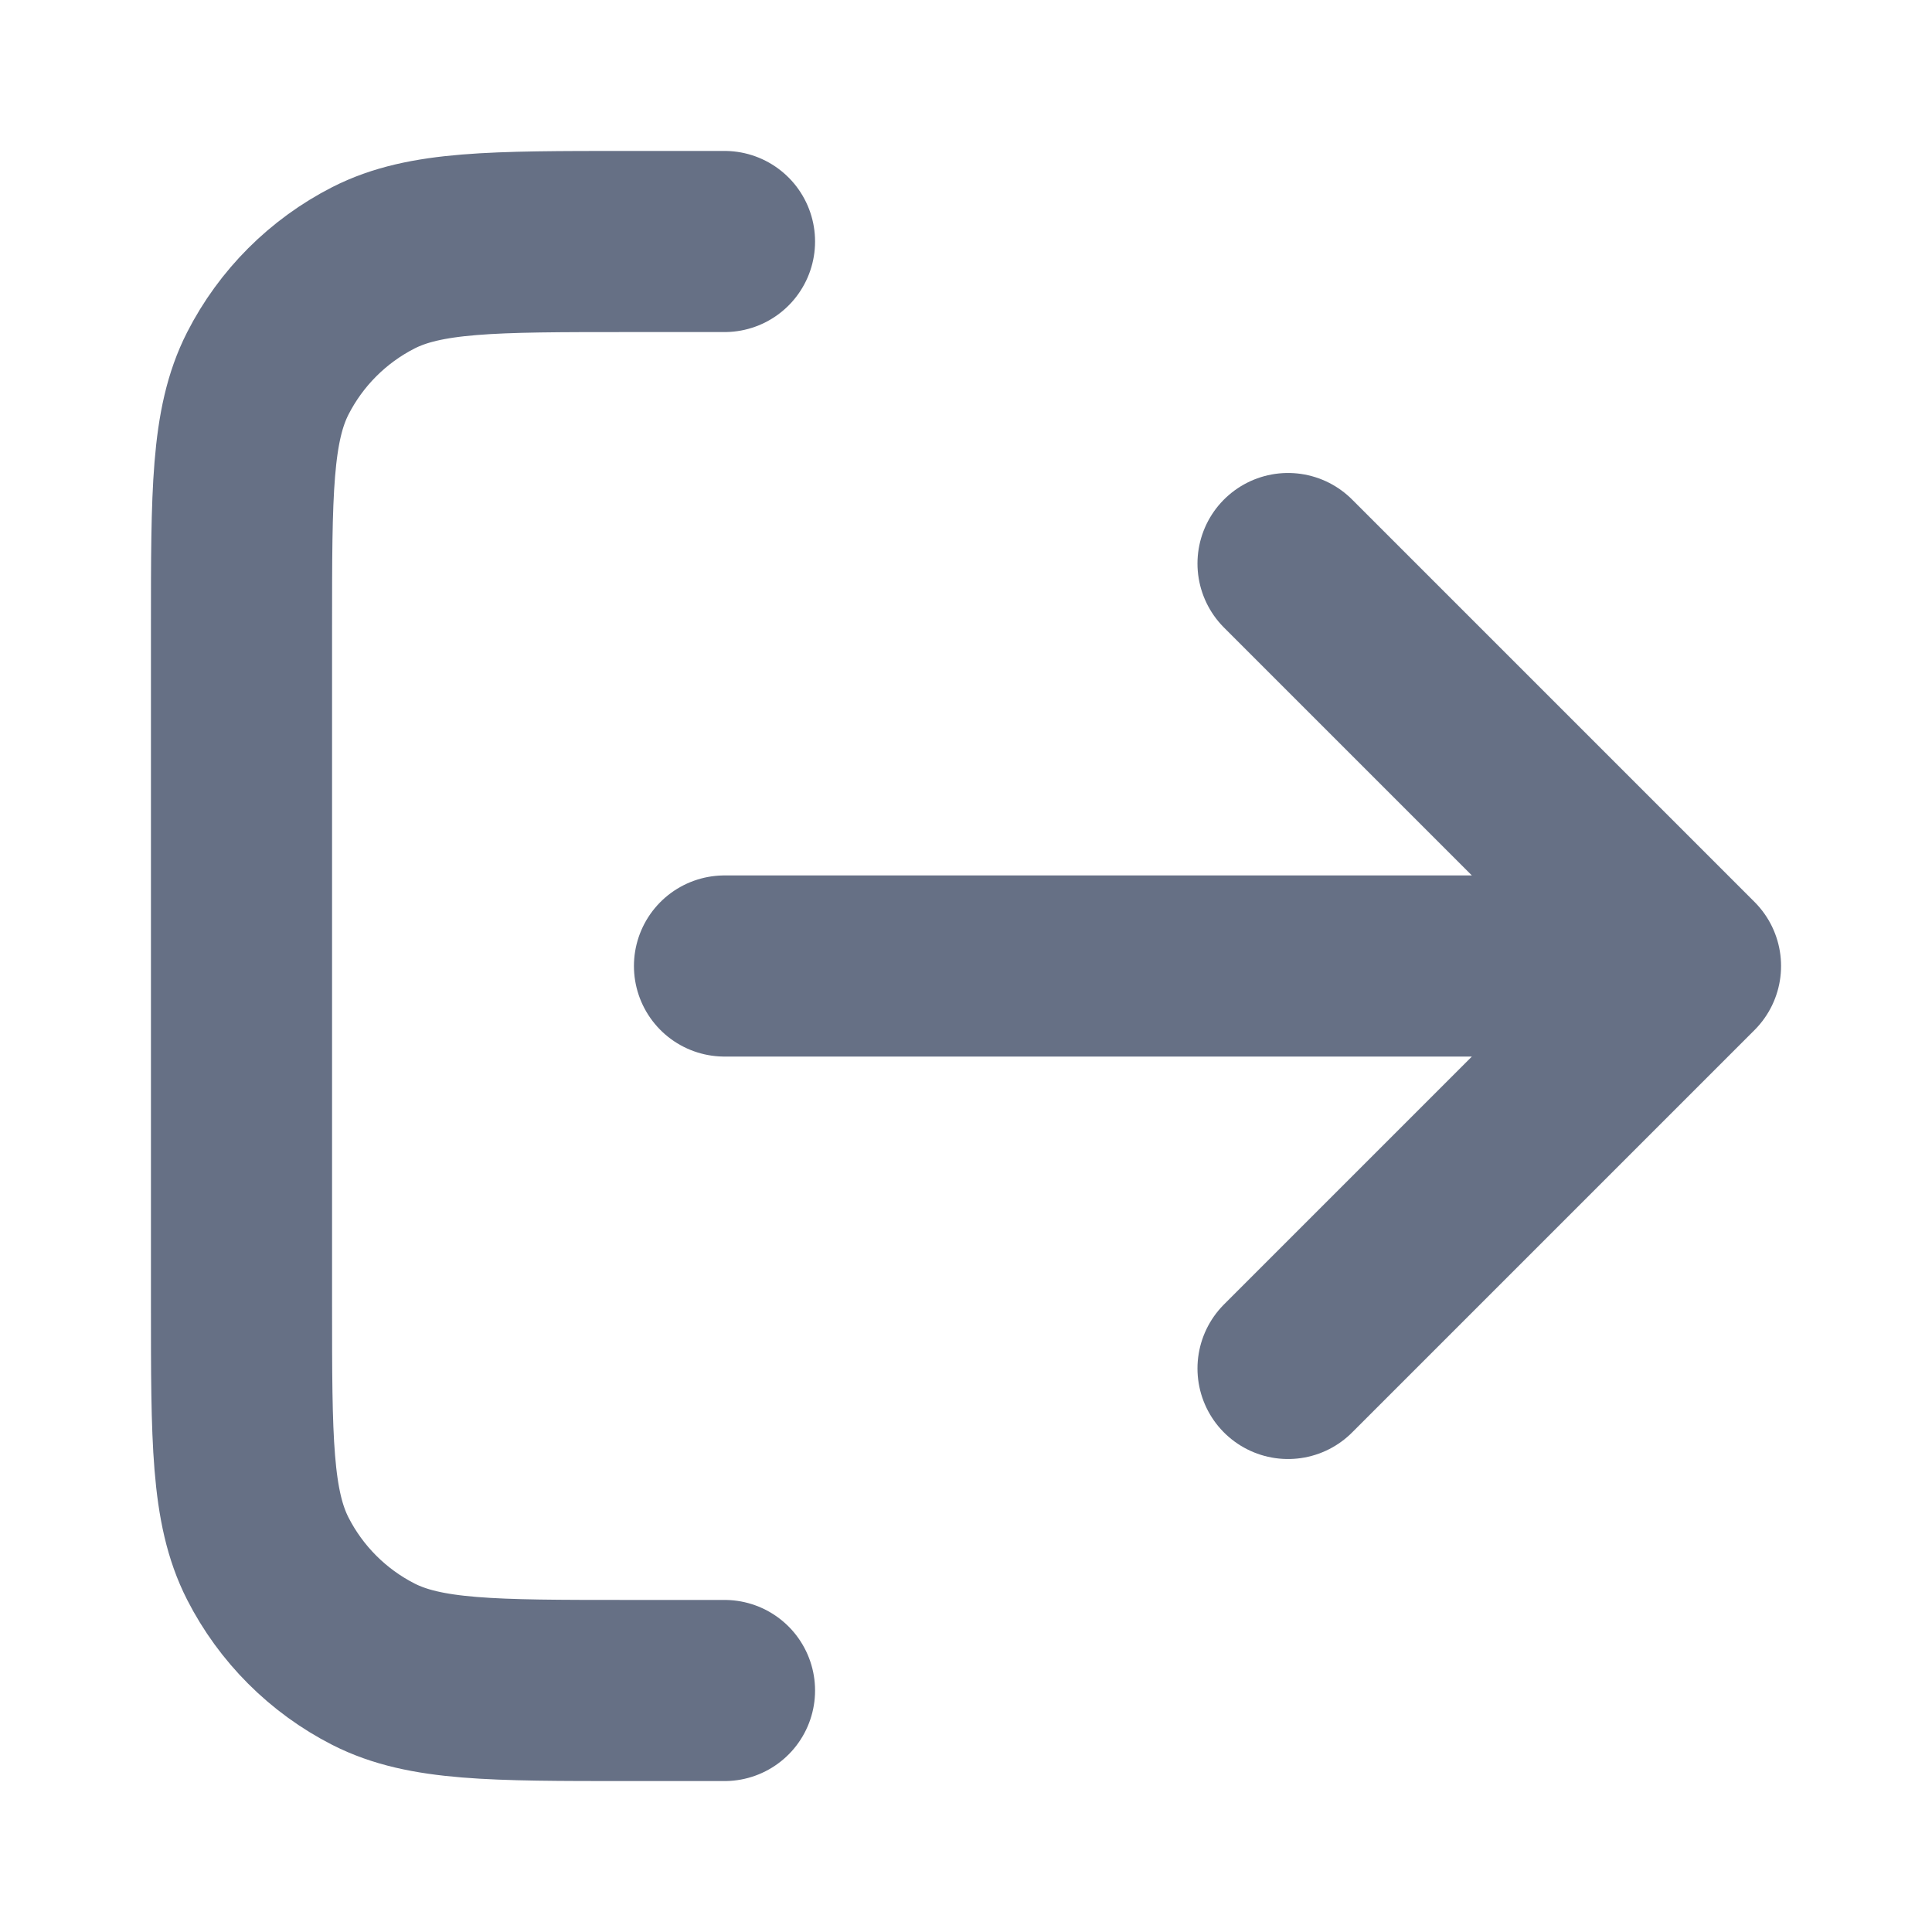
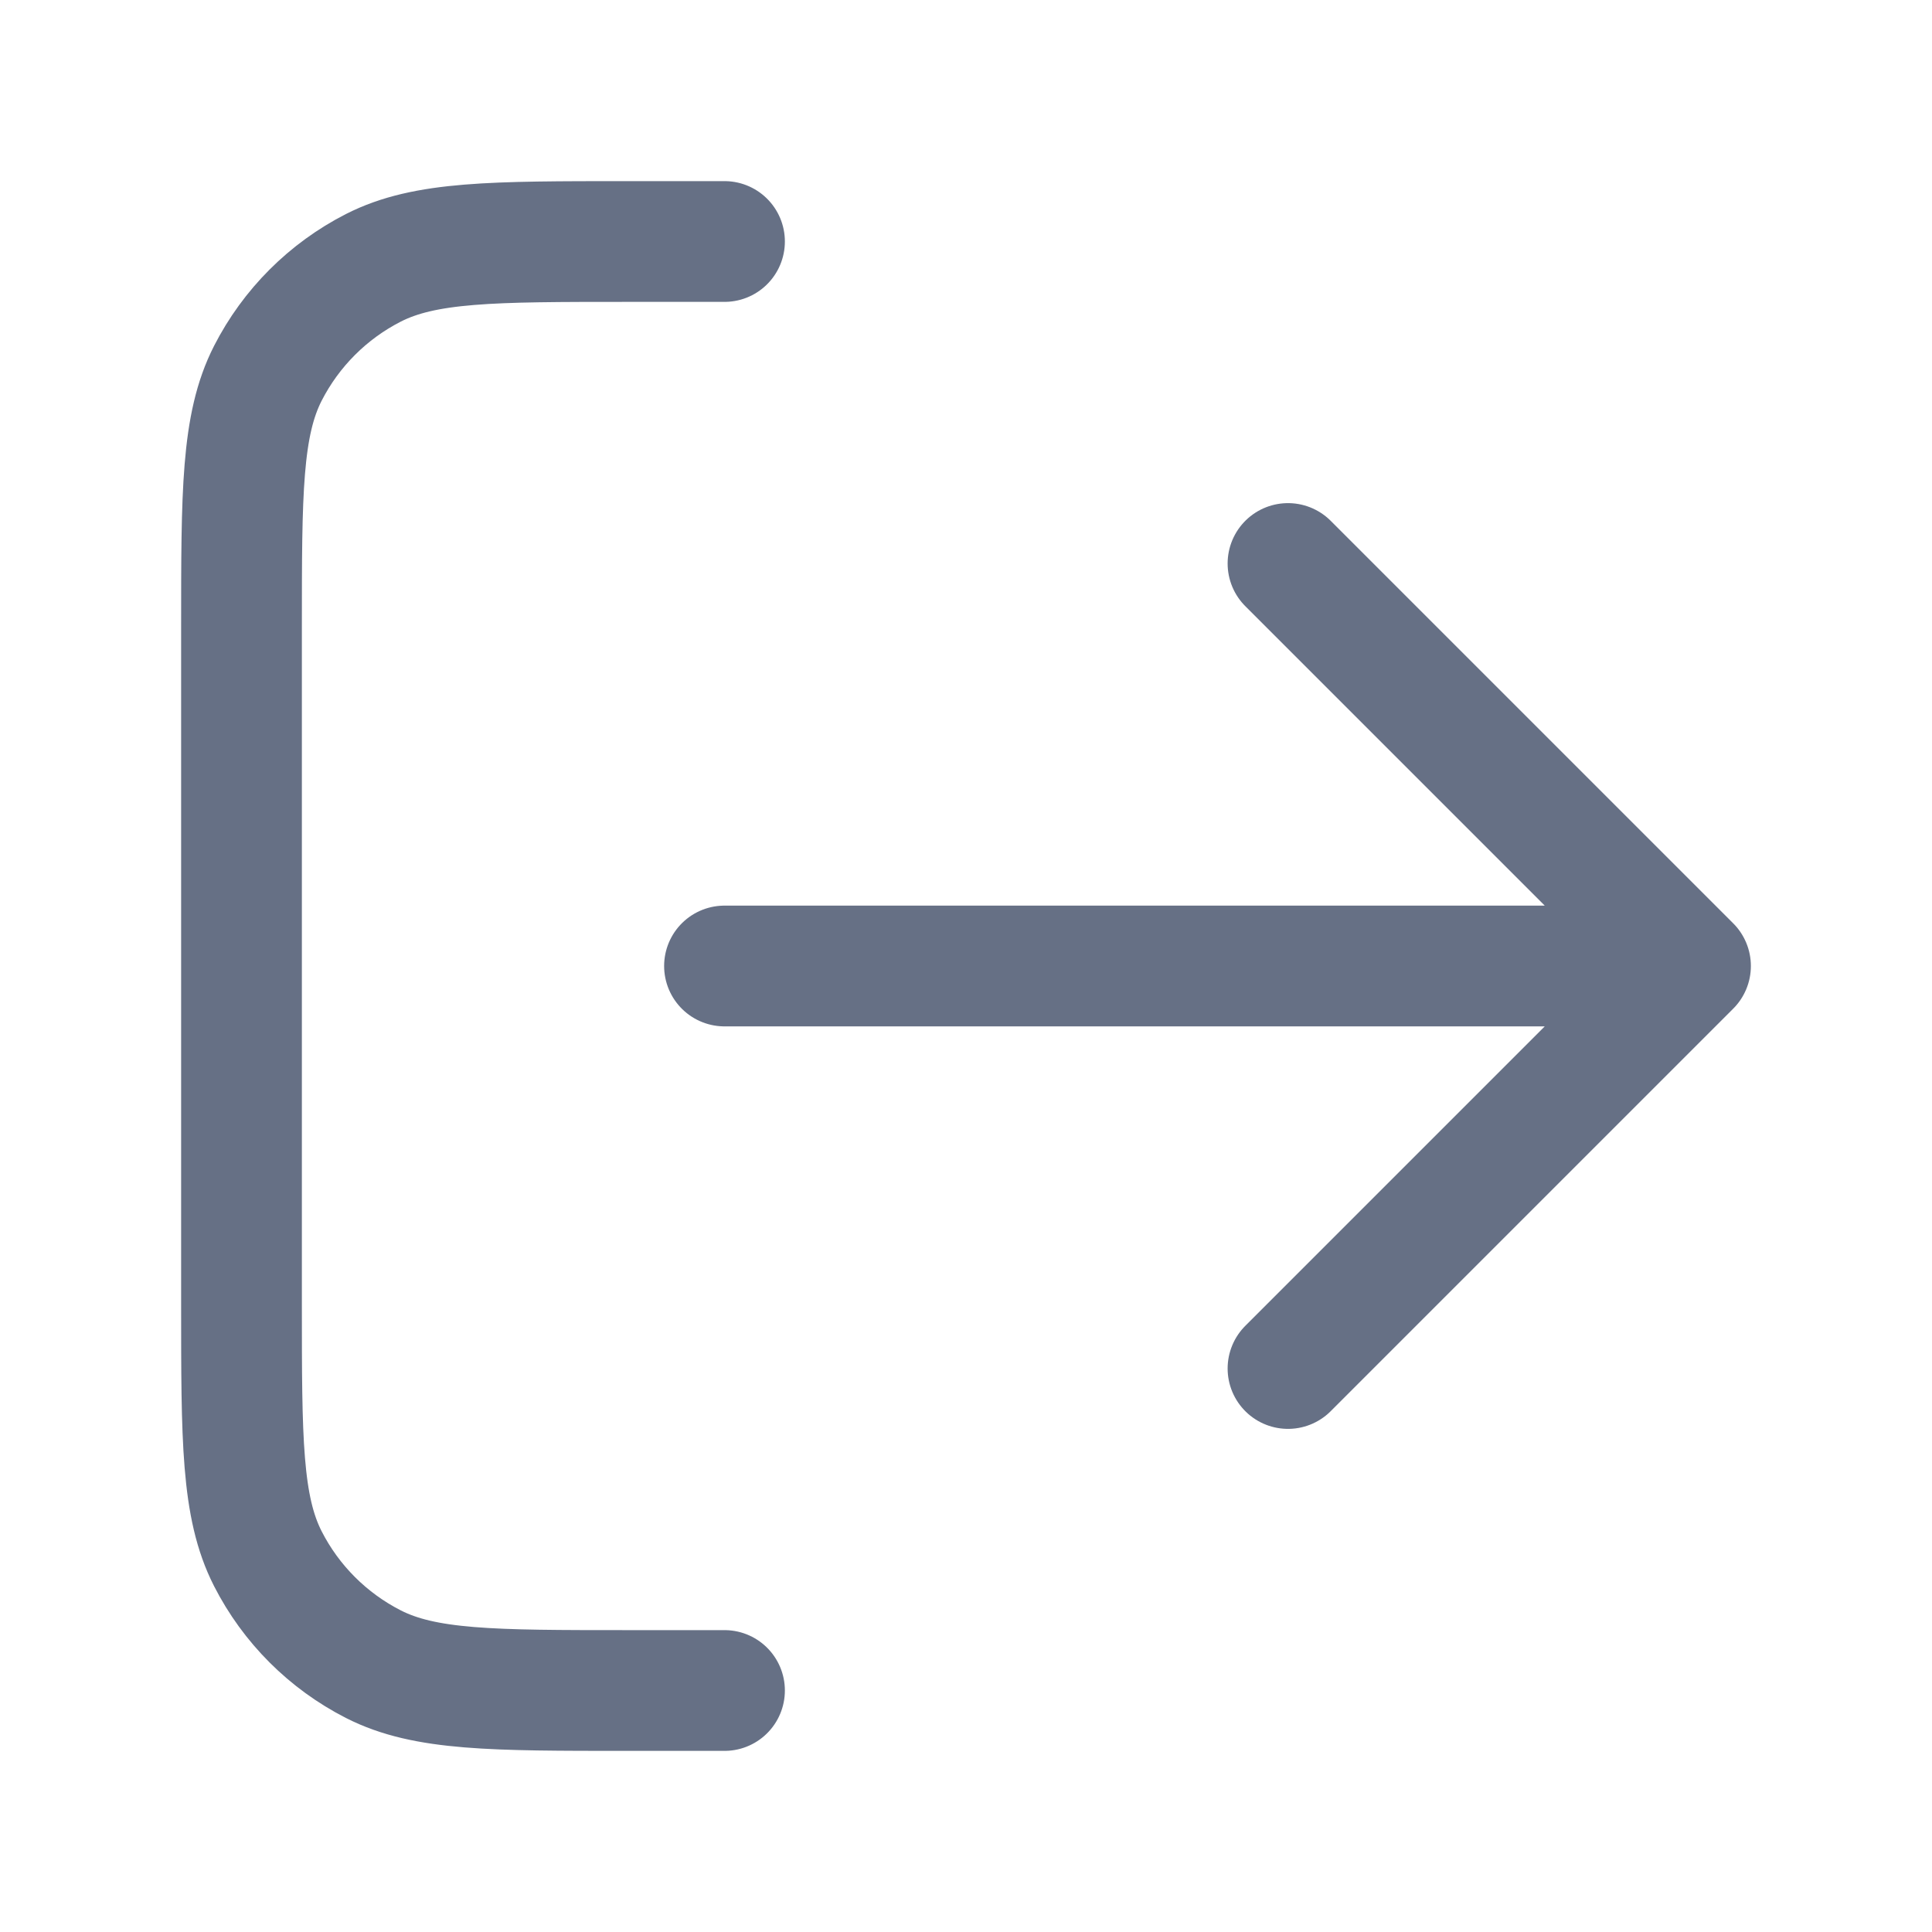
- <svg xmlns="http://www.w3.org/2000/svg" width="16" height="16" viewBox="0 0 16 16" fill="none">
-   <path d="M10.667 11.333L14 8M14 8L10.667 4.667M14 8H6M6 2H5.2C4.08 2 3.52 2 3.092 2.218C2.716 2.41 2.41 2.716 2.218 3.092C2 3.52 2 4.08 2 5.2V10.8C2 11.92 2 12.48 2.218 12.908C2.41 13.284 2.716 13.59 3.092 13.782C3.52 14 4.08 14 5.2 14H6" stroke="#667085" stroke-width="1.5" stroke-linecap="round" stroke-linejoin="round" />
+ <svg xmlns="http://www.w3.org/2000/svg" width="24" height="24" viewBox="0 0 24 24" fill="none">
+   <path d="M16 17L21 12M21 12L16 7M21 12H9M9 3H7.8C6.12 3 5.28 3 4.638 3.327C4.074 3.615 3.615 4.074 3.327 4.638C3 5.28 3 6.12 3 7.8V16.2C3 17.88 3 18.72 3.327 19.362C3.615 19.927 4.074 20.385 4.638 20.673C5.28 21 6.12 21 7.8 21H9" stroke="#667085" stroke-width="1.5" stroke-linecap="round" stroke-linejoin="round" />
</svg>
